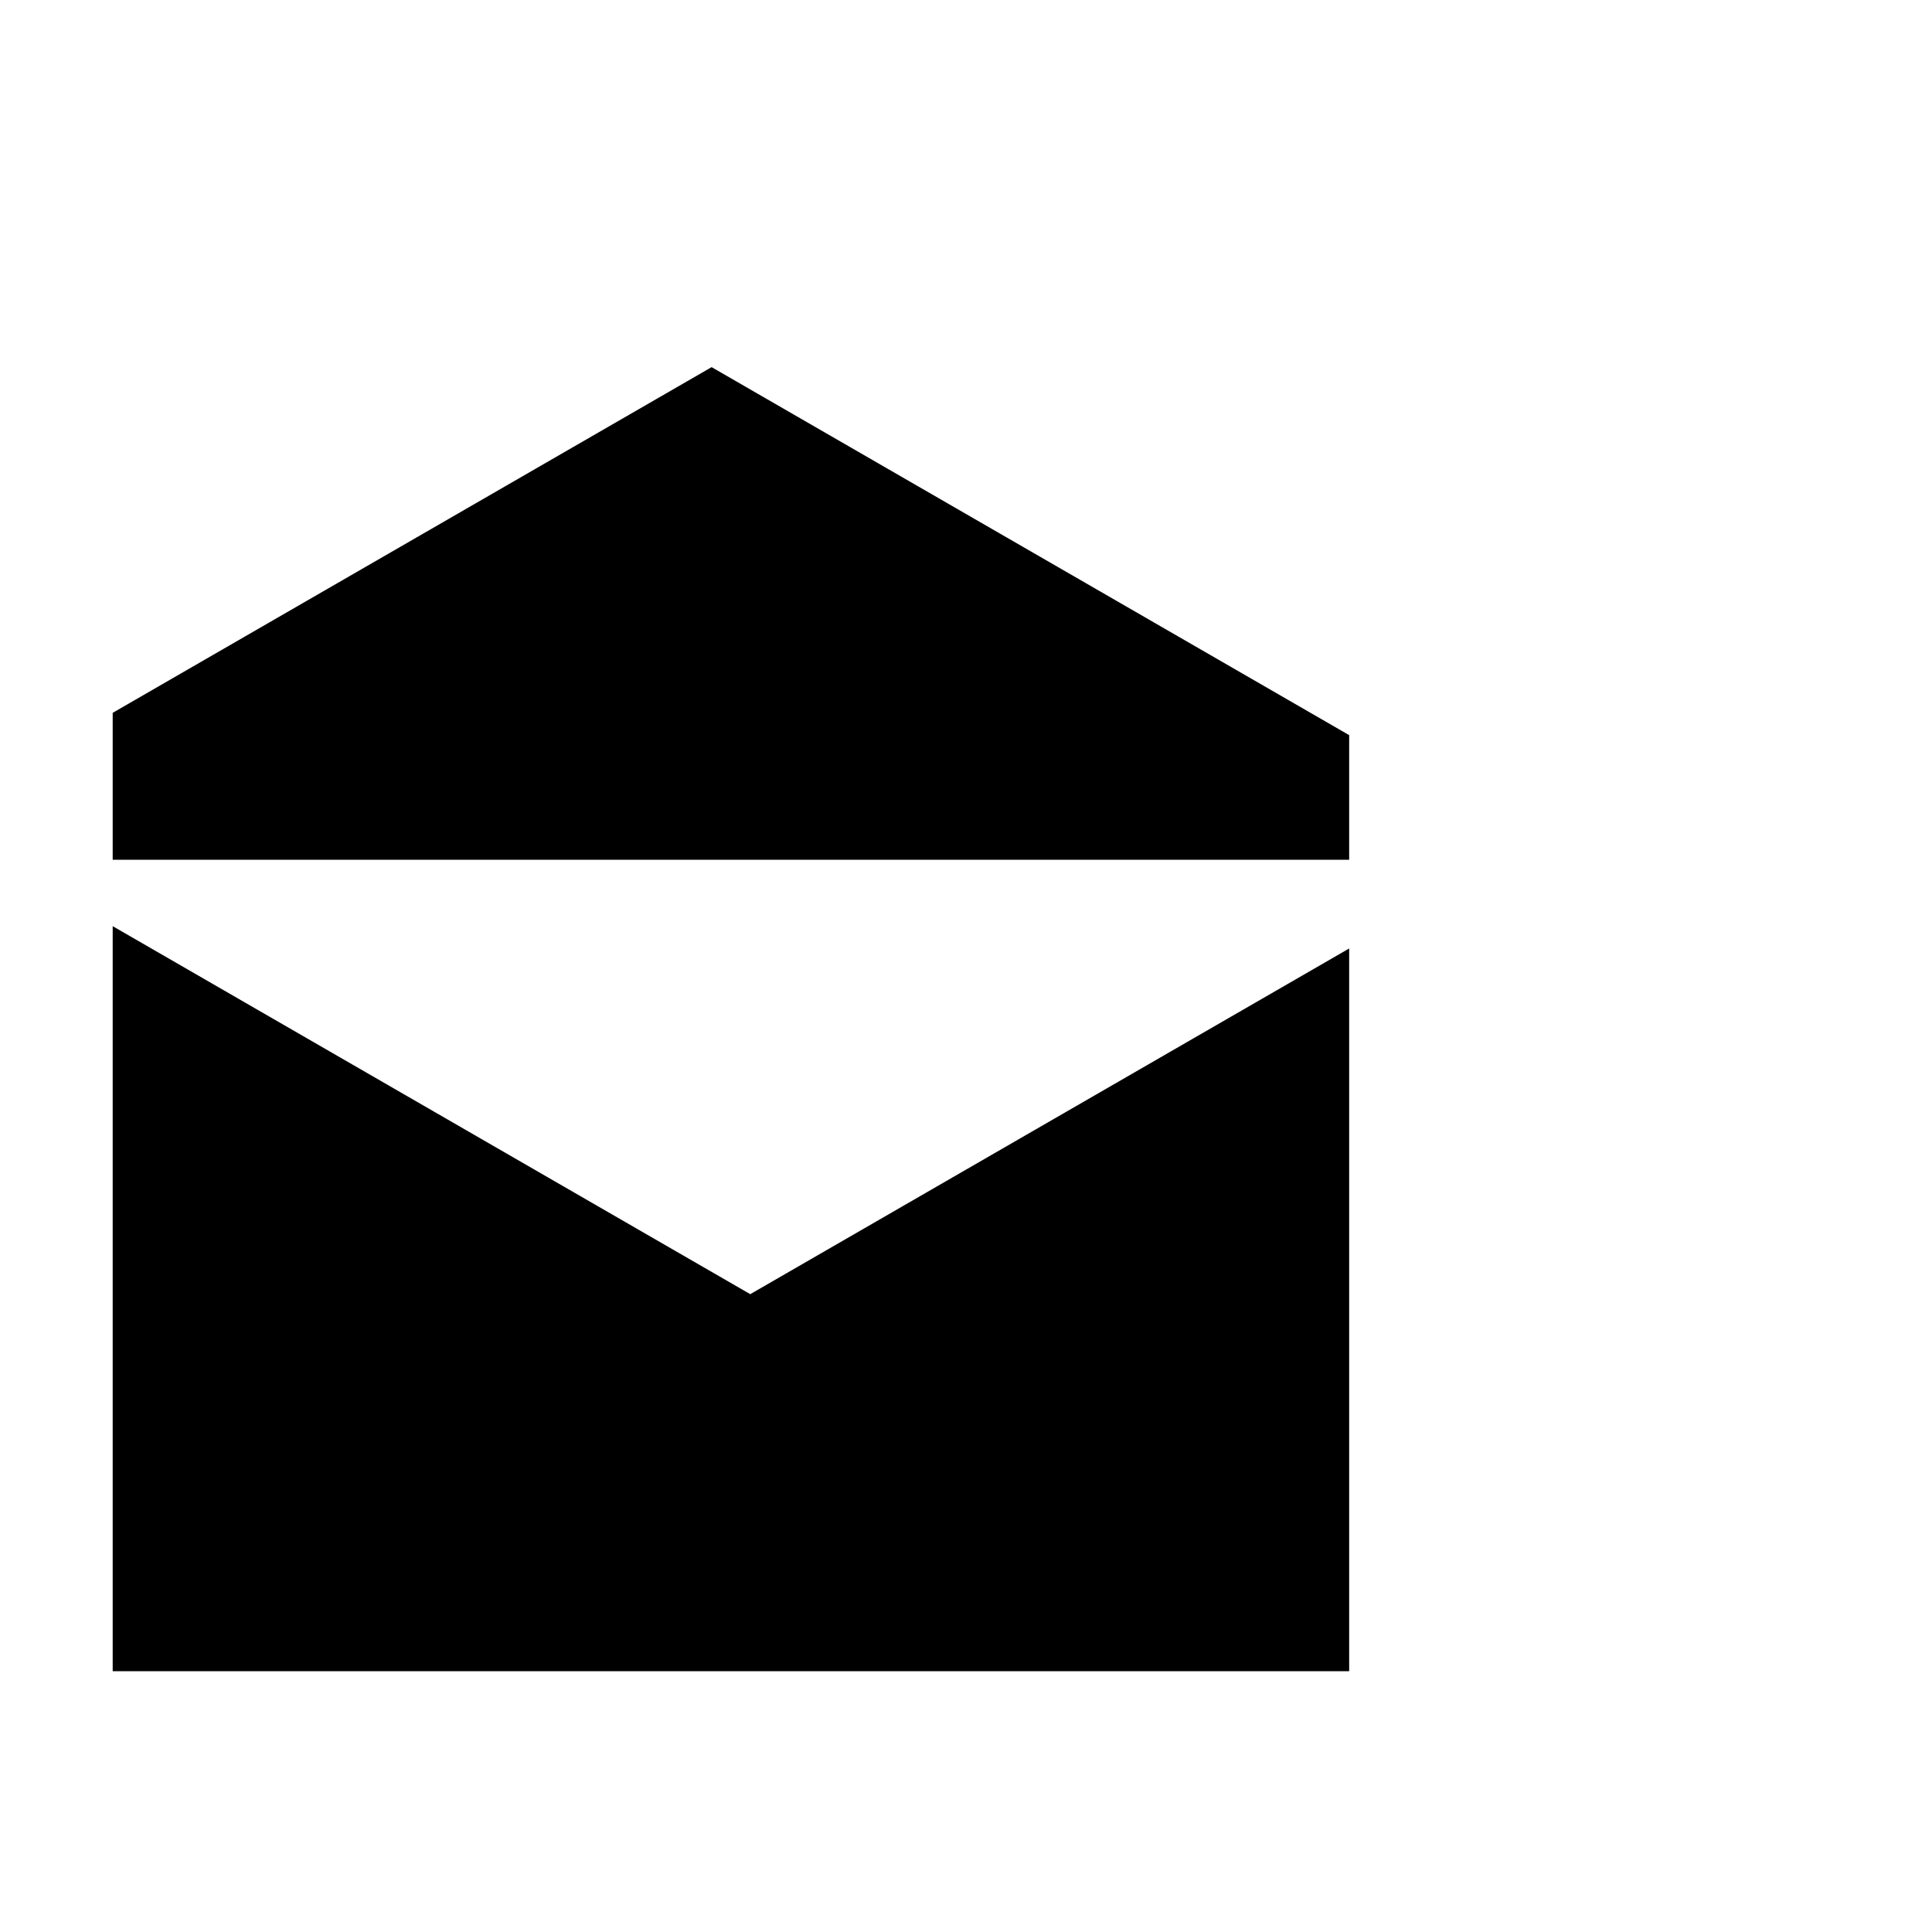
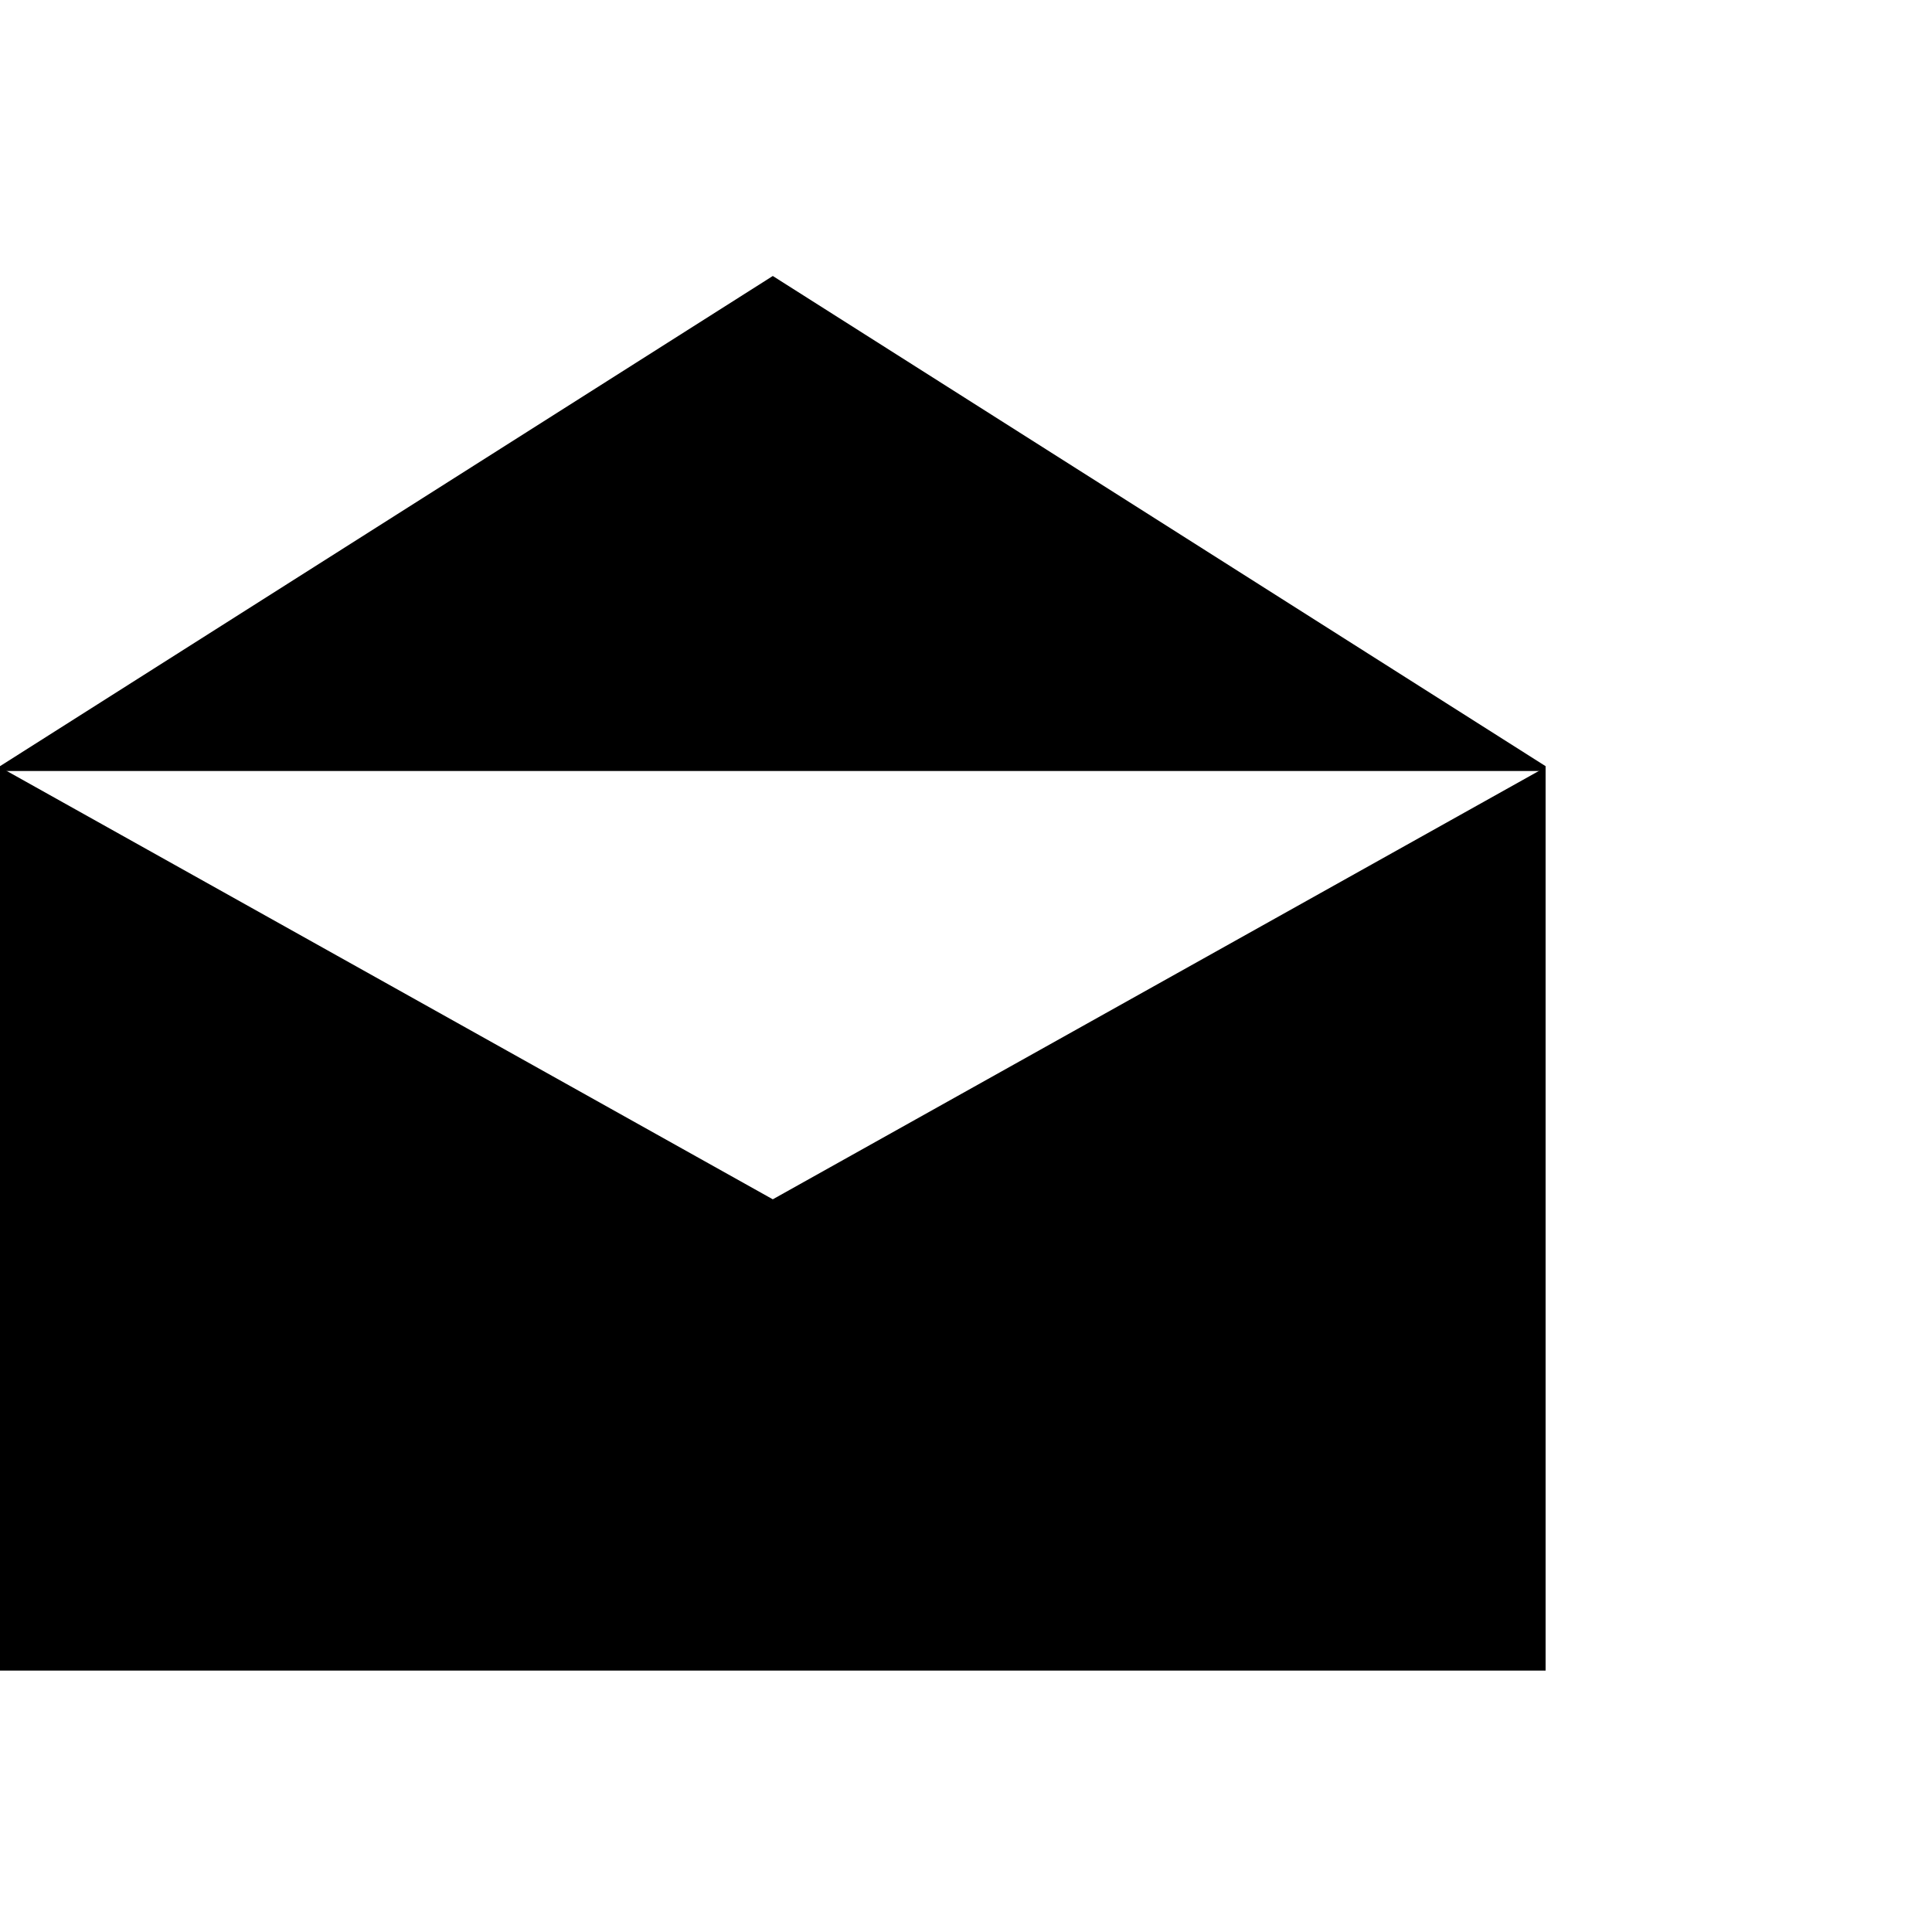
<svg xmlns="http://www.w3.org/2000/svg" version="1.1" id="Layer_1" x="0px" y="0px" width="100px" height="100px" viewBox="0 0 100 100" enable-background="new 0 0 100 100" xml:space="preserve">
  <g id="Layer_2">
</g>
  <g id="Layer_2_1_">
</g>
  <g>
-     <polygon points="5.833,47.938 5.833,86.5 69.833,86.5 69.833,49.093 38.833,66.986  " />
-     <polygon points="36.833,19.003 5.833,36.896 5.833,44.5 69.833,44.5 69.833,38.051  " />
+     <polygon points="0,39.71 0,86.469 80,86.469 80,39.71 40,62.076  " />
+     <polygon points="40,14.285 0,39.657 0,39.906 80,39.906 80,39.657  " />
  </g>
</svg>
